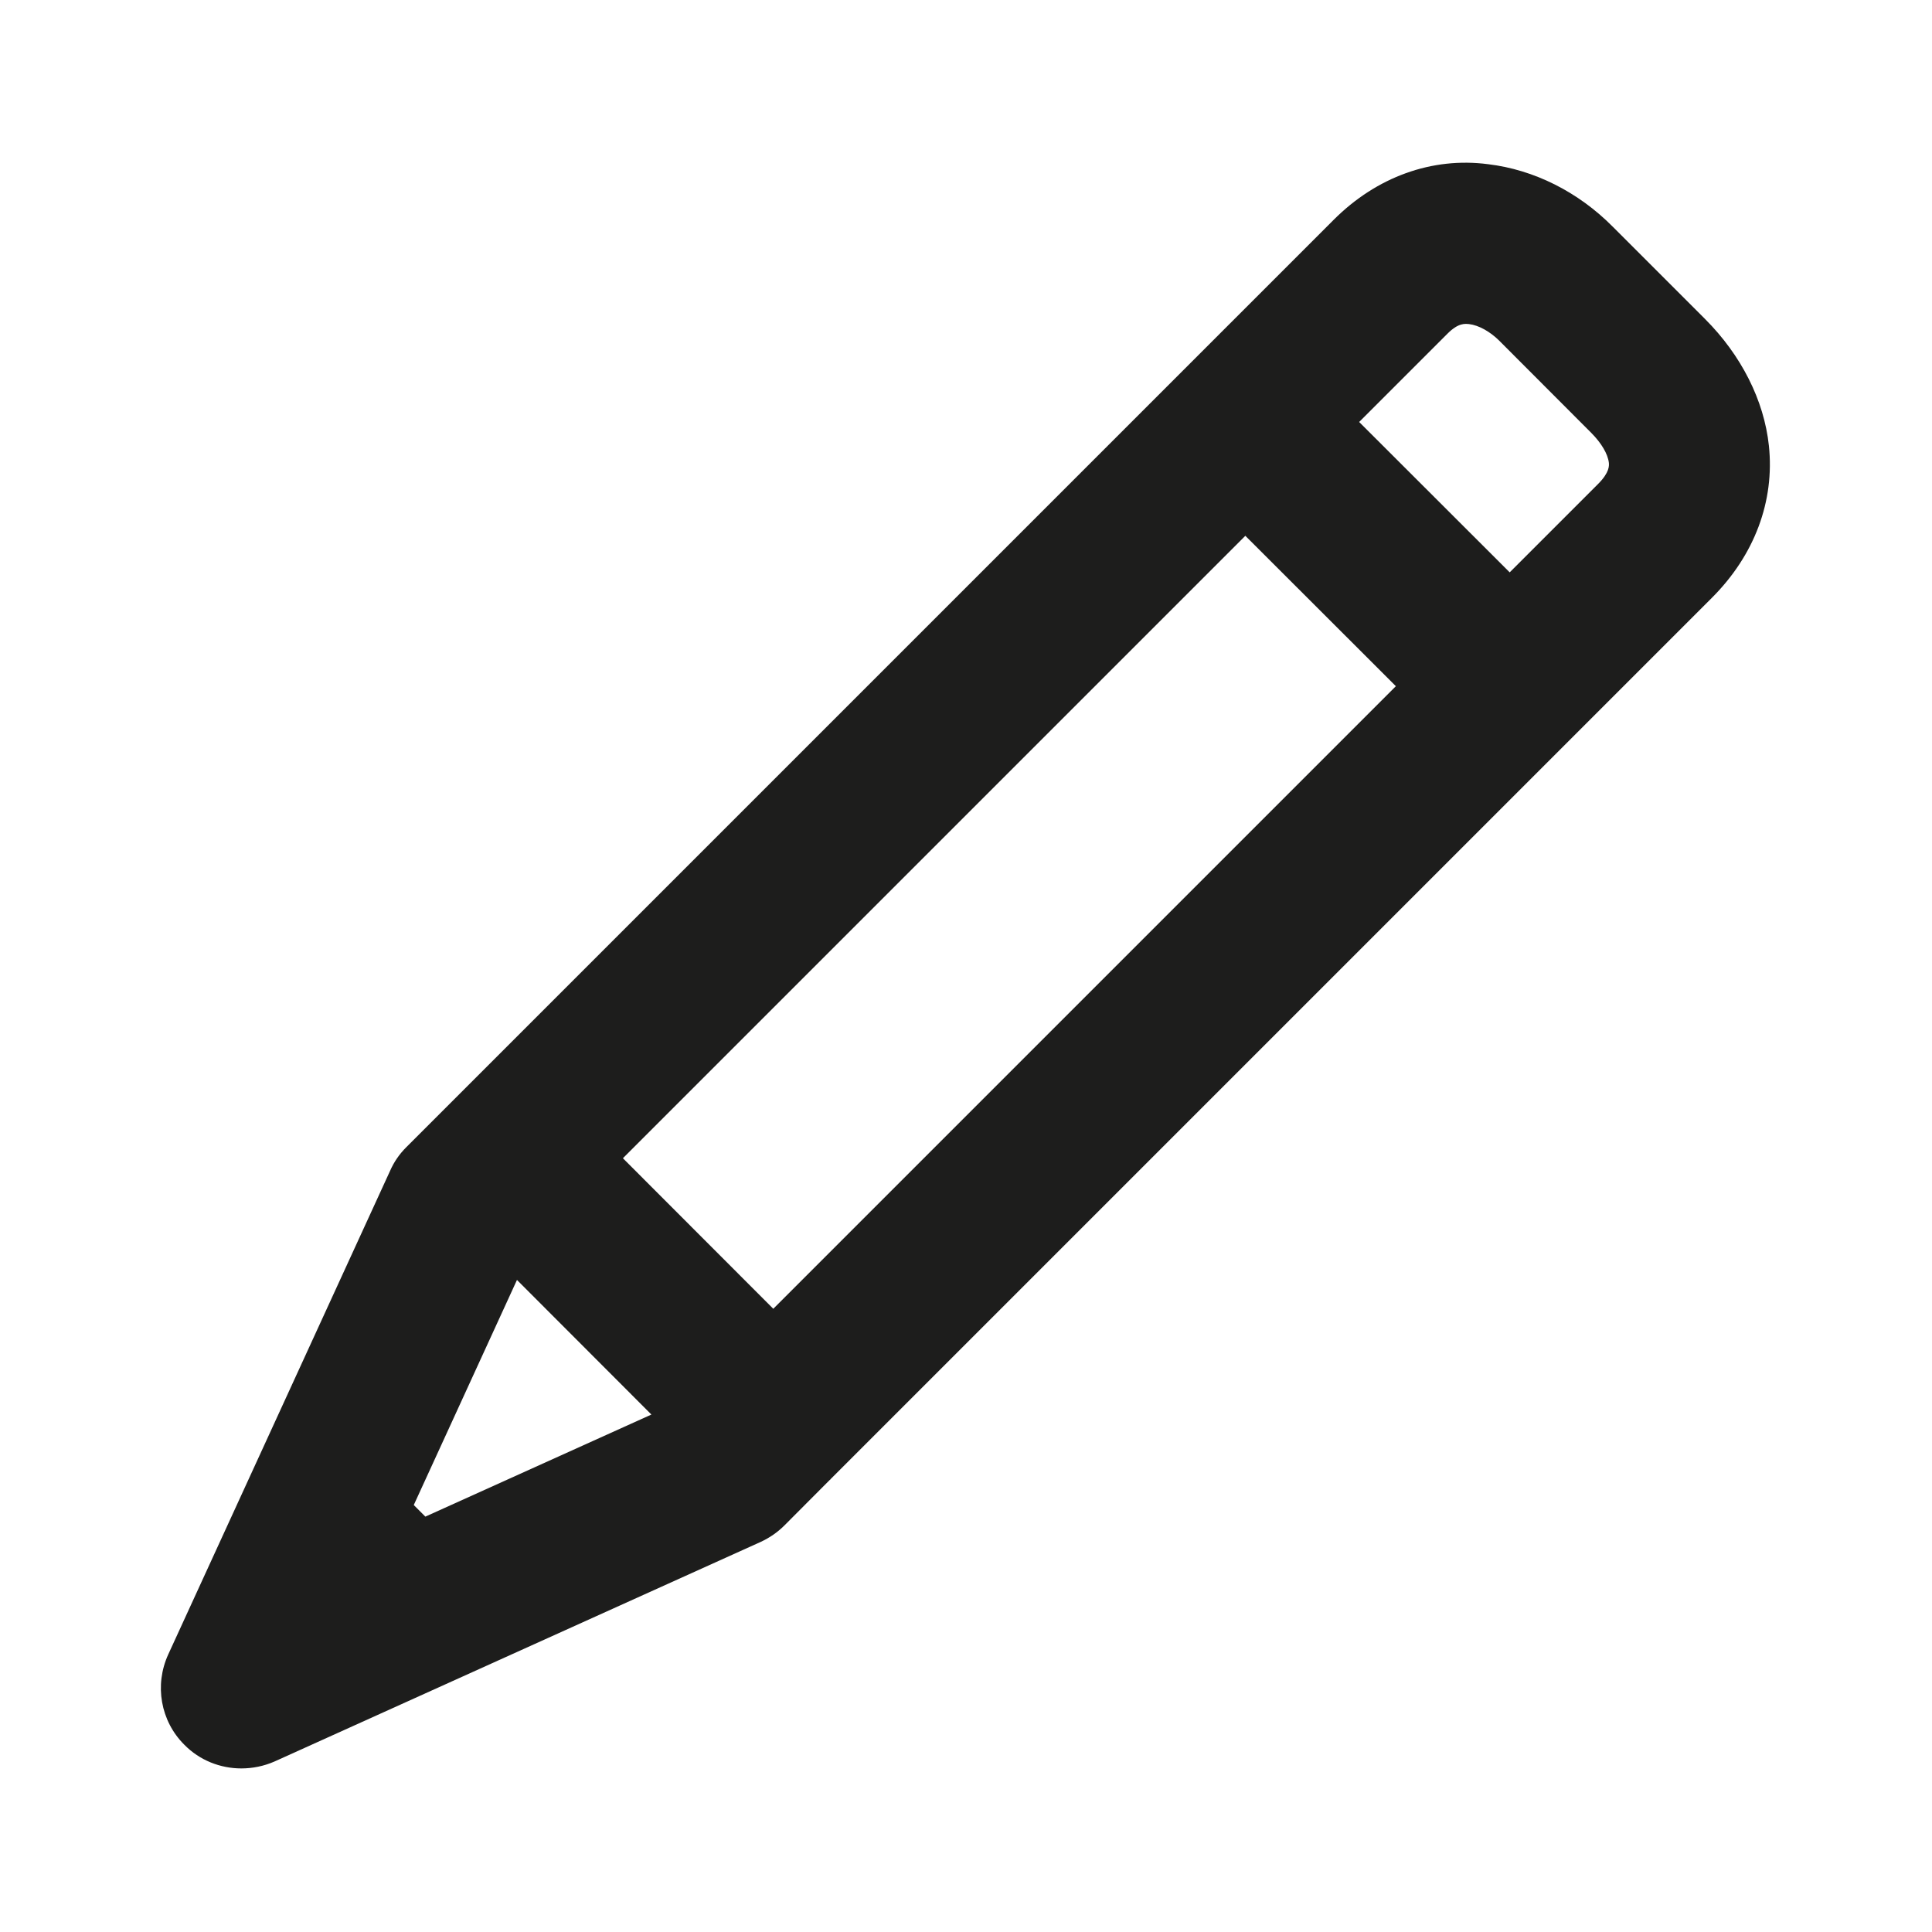
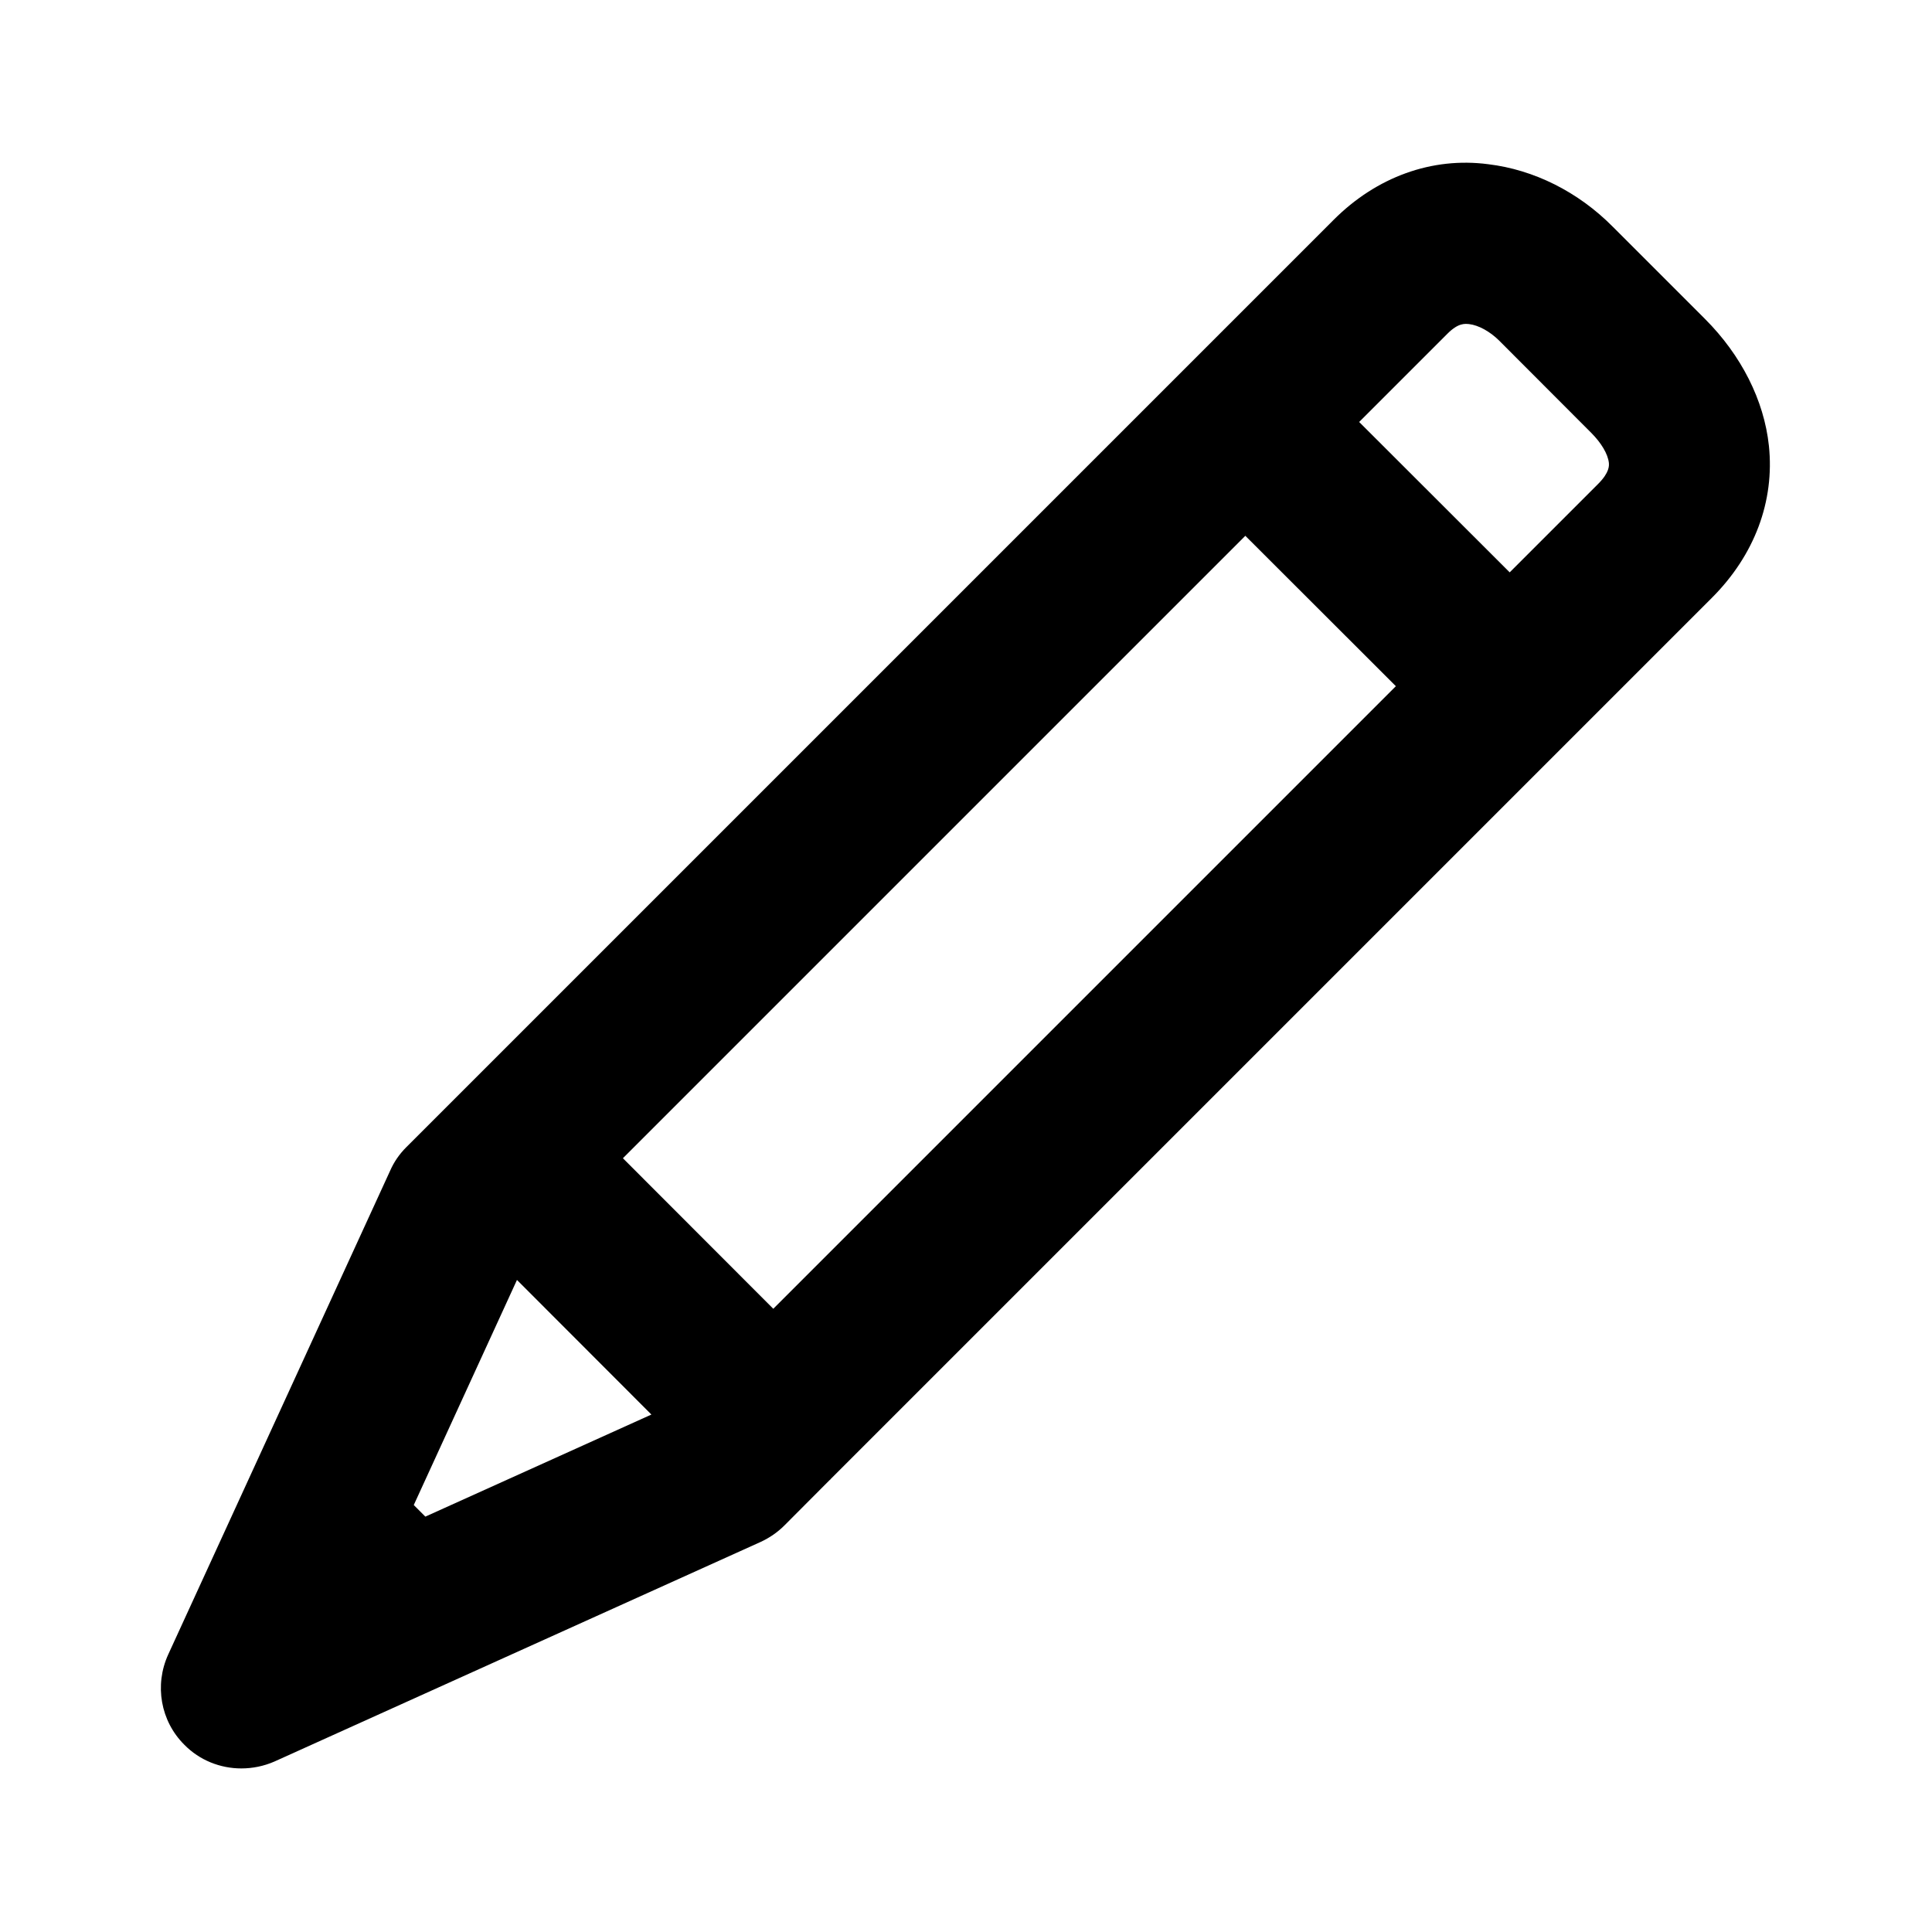
- <svg xmlns="http://www.w3.org/2000/svg" width="12" height="12" viewBox="0 0 12 12" fill="none">
-   <path d="M10.59 1.981L10.017 1.408C9.802 1.191 9.527 1.054 9.244 1.02C8.894 0.974 8.55 1.099 8.284 1.365L2.523 7.126C2.481 7.168 2.447 7.217 2.423 7.272L1.045 10.276C0.958 10.466 0.997 10.69 1.145 10.837C1.24 10.934 1.369 10.984 1.499 10.984C1.568 10.984 1.639 10.97 1.705 10.941L4.725 9.577C4.779 9.552 4.829 9.518 4.872 9.475L5.154 9.192C5.155 9.192 5.156 9.191 5.157 9.19C5.158 9.19 5.158 9.188 5.159 9.187L10.633 3.713C10.898 3.448 11.023 3.113 10.987 2.769C10.957 2.486 10.815 2.206 10.59 1.981ZM2.642 9.42L2.57 9.348L3.211 7.95L4.046 8.786L2.642 9.42ZM4.803 8.129L3.869 7.194L7.735 3.328L8.67 4.262L4.803 8.129ZM9.926 3.006L9.377 3.555L8.442 2.621L8.991 2.072C9.059 2.004 9.1 2.011 9.125 2.013C9.184 2.02 9.254 2.059 9.31 2.114L9.883 2.688C9.946 2.751 9.987 2.82 9.993 2.875C9.994 2.891 9.999 2.933 9.926 3.006Z" fill="#1D1D1C" />
+ <svg xmlns="http://www.w3.org/2000/svg" width="12" height="12" viewBox="0 0 12 12">
+   <path d="M10.59 1.981L10.017 1.408C9.802 1.191 9.527 1.054 9.244 1.02C8.894 0.974 8.55 1.099 8.284 1.365L2.523 7.126C2.481 7.168 2.447 7.217 2.423 7.272L1.045 10.276C0.958 10.466 0.997 10.69 1.145 10.837C1.24 10.934 1.369 10.984 1.499 10.984C1.568 10.984 1.639 10.97 1.705 10.941L4.725 9.577C4.779 9.552 4.829 9.518 4.872 9.475L5.154 9.192C5.155 9.192 5.156 9.191 5.157 9.19C5.158 9.19 5.158 9.188 5.159 9.187L10.633 3.713C10.898 3.448 11.023 3.113 10.987 2.769C10.957 2.486 10.815 2.206 10.59 1.981ZM2.642 9.42L2.57 9.348L3.211 7.95L4.046 8.786L2.642 9.42ZM4.803 8.129L3.869 7.194L7.735 3.328L8.67 4.262L4.803 8.129ZM9.926 3.006L9.377 3.555L8.442 2.621L8.991 2.072C9.059 2.004 9.1 2.011 9.125 2.013C9.184 2.02 9.254 2.059 9.31 2.114L9.883 2.688C9.946 2.751 9.987 2.82 9.993 2.875C9.994 2.891 9.999 2.933 9.926 3.006Z" />
</svg>
